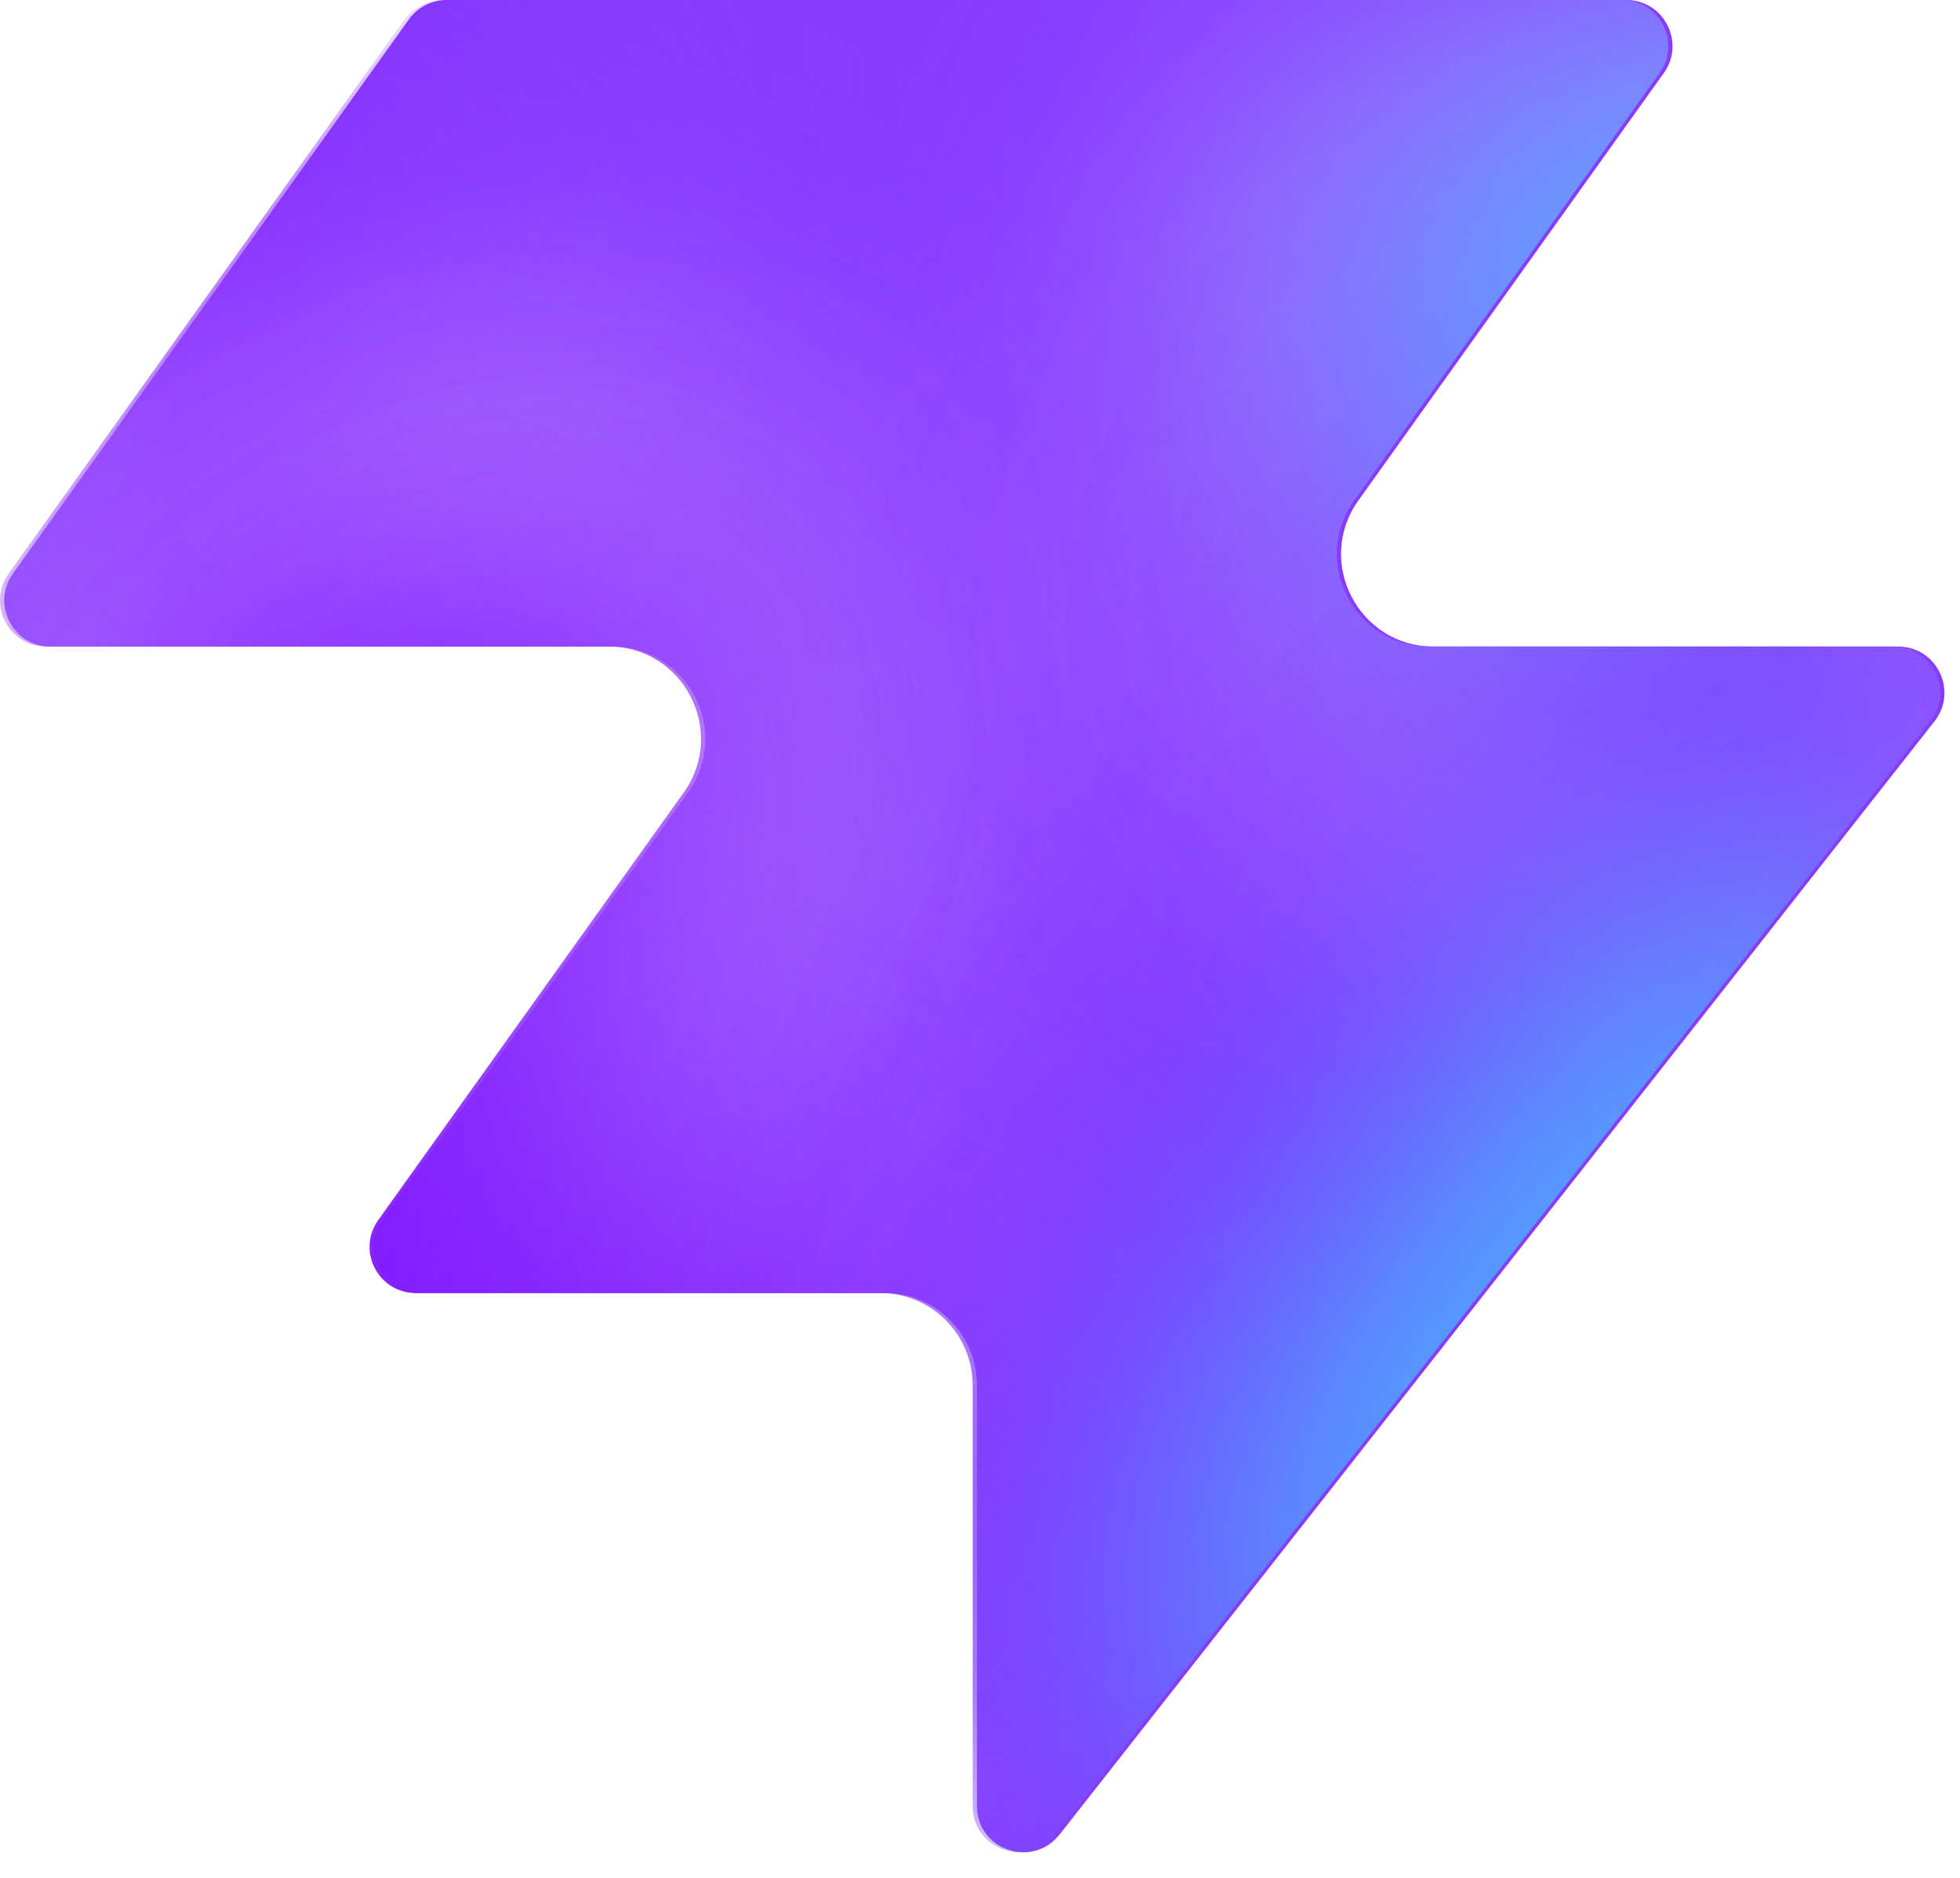
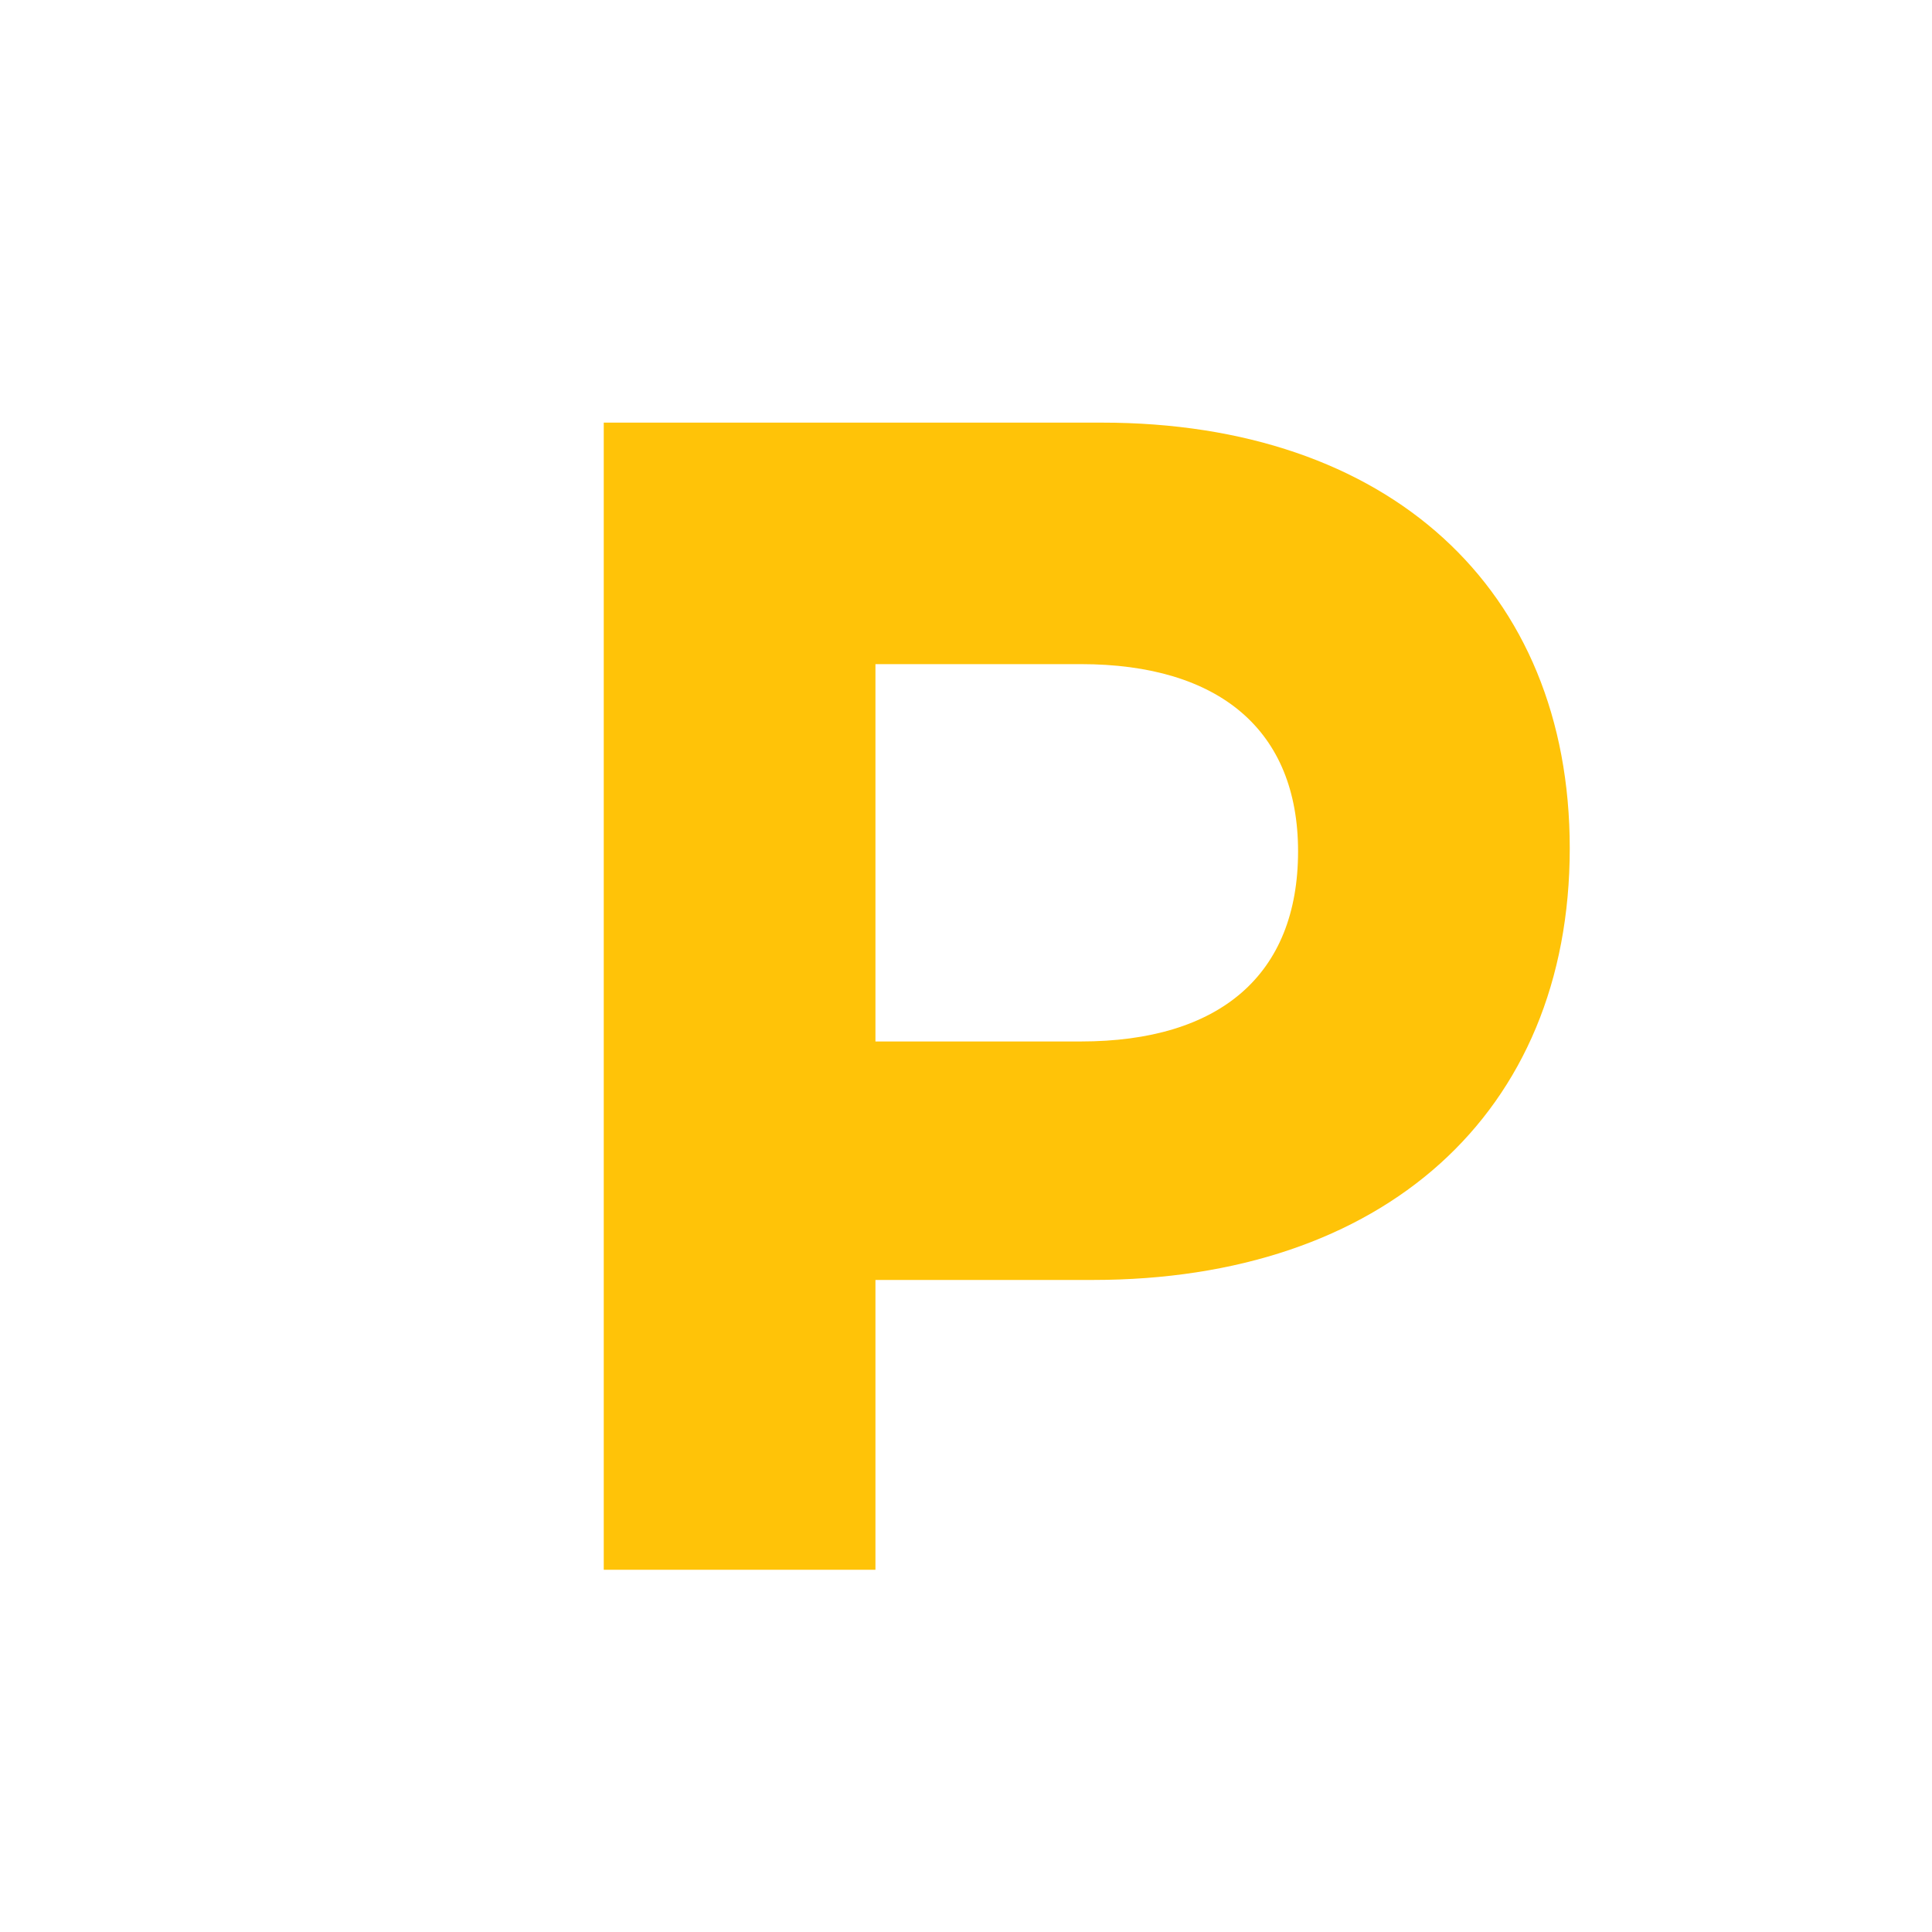
- <svg xmlns="http://www.w3.org/2000/svg" width="48" height="46" fill="none" viewBox="0 0 48 46">
-   <path fill="#863bff" d="M25.946 44.938c-.664.845-2.021.375-2.021-.698V33.937a2.26 2.26 0 0 0-2.262-2.262H10.287c-.92 0-1.456-1.04-.92-1.788l7.48-10.471c1.07-1.497 0-3.578-1.842-3.578H1.237c-.92 0-1.456-1.04-.92-1.788L10.013.474c.214-.297.556-.474.92-.474h28.894c.92 0 1.456 1.04.92 1.788l-7.48 10.471c-1.07 1.498 0 3.579 1.842 3.579h11.377c.943 0 1.473 1.088.89 1.83L25.947 44.94z" style="fill:#863bff;fill:color(display-p3 .525 .23 1);fill-opacity:1" />
-   <mask id="a" width="48" height="46" x="0" y="0" maskUnits="userSpaceOnUse" style="mask-type:alpha">
-     <path fill="#000" d="M25.842 44.938c-.664.844-2.021.375-2.021-.698V33.937a2.26 2.26 0 0 0-2.262-2.262H10.183c-.92 0-1.456-1.04-.92-1.788l7.48-10.471c1.07-1.498 0-3.579-1.842-3.579H1.133c-.92 0-1.456-1.04-.92-1.787L9.91.473c.214-.297.556-.474.92-.474h28.894c.92 0 1.456 1.04.92 1.788l-7.48 10.471c-1.07 1.498 0 3.578 1.842 3.578h11.377c.943 0 1.473 1.088.89 1.832L25.843 44.94z" style="fill:#000;fill-opacity:1" />
-   </mask>
-   <g mask="url(#a)">
-     <g filter="url(#b)">
-       <ellipse cx="5.508" cy="14.704" fill="#ede6ff" rx="5.508" ry="14.704" style="fill:#ede6ff;fill:color(display-p3 .927 .903 1);fill-opacity:1" transform="matrix(.00324 1 1 -.00324 -4.47 31.516)" />
-     </g>
-     <g filter="url(#c)">
-       <ellipse cx="10.399" cy="29.851" fill="#ede6ff" rx="10.399" ry="29.851" style="fill:#ede6ff;fill:color(display-p3 .927 .903 1);fill-opacity:1" transform="matrix(.00324 1 1 -.00324 -39.328 7.883)" />
-     </g>
-     <g filter="url(#d)">
-       <ellipse cx="5.508" cy="30.487" fill="#7e14ff" rx="5.508" ry="30.487" style="fill:#7e14ff;fill:color(display-p3 .492 .077 1);fill-opacity:1" transform="rotate(89.814 -25.913 -14.639)scale(1 -1)" />
-     </g>
-     <g filter="url(#e)">
-       <ellipse cx="5.508" cy="30.599" fill="#7e14ff" rx="5.508" ry="30.599" style="fill:#7e14ff;fill:color(display-p3 .492 .077 1);fill-opacity:1" transform="rotate(89.814 -32.644 -3.334)scale(1 -1)" />
-     </g>
-     <g filter="url(#f)">
-       <ellipse cx="5.508" cy="30.599" fill="#7e14ff" rx="5.508" ry="30.599" style="fill:#7e14ff;fill:color(display-p3 .492 .077 1);fill-opacity:1" transform="matrix(.00324 1 1 -.00324 -34.34 30.47)" />
-     </g>
-     <g filter="url(#g)">
-       <ellipse cx="14.072" cy="22.078" fill="#ede6ff" rx="14.072" ry="22.078" style="fill:#ede6ff;fill:color(display-p3 .927 .903 1);fill-opacity:1" transform="rotate(93.35 24.506 48.493)scale(-1 1)" />
-     </g>
-     <g filter="url(#h)">
-       <ellipse cx="3.47" cy="21.501" fill="#7e14ff" rx="3.47" ry="21.501" style="fill:#7e14ff;fill:color(display-p3 .492 .077 1);fill-opacity:1" transform="rotate(89.009 28.708 47.59)scale(-1 1)" />
-     </g>
-     <g filter="url(#i)">
-       <ellipse cx="3.47" cy="21.501" fill="#7e14ff" rx="3.47" ry="21.501" style="fill:#7e14ff;fill:color(display-p3 .492 .077 1);fill-opacity:1" transform="rotate(89.009 28.708 47.59)scale(-1 1)" />
-     </g>
-     <g filter="url(#j)">
-       <ellipse cx=".387" cy="8.972" fill="#7e14ff" rx="4.407" ry="29.108" style="fill:#7e14ff;fill:color(display-p3 .492 .077 1);fill-opacity:1" transform="rotate(39.51 .387 8.972)" />
-     </g>
-     <g filter="url(#k)">
-       <ellipse cx="47.523" cy="-6.092" fill="#7e14ff" rx="4.407" ry="29.108" style="fill:#7e14ff;fill:color(display-p3 .492 .077 1);fill-opacity:1" transform="rotate(37.892 47.523 -6.092)" />
-     </g>
-     <g filter="url(#l)">
-       <ellipse cx="41.412" cy="6.333" fill="#47bfff" rx="5.971" ry="9.665" style="fill:#47bfff;fill:color(display-p3 .28 .748 1);fill-opacity:1" transform="rotate(37.892 41.412 6.333)" />
-     </g>
-     <g filter="url(#m)">
-       <ellipse cx="-1.879" cy="38.332" fill="#7e14ff" rx="4.407" ry="29.108" style="fill:#7e14ff;fill:color(display-p3 .492 .077 1);fill-opacity:1" transform="rotate(37.892 -1.88 38.332)" />
-     </g>
-     <g filter="url(#n)">
-       <ellipse cx="-1.879" cy="38.332" fill="#7e14ff" rx="4.407" ry="29.108" style="fill:#7e14ff;fill:color(display-p3 .492 .077 1);fill-opacity:1" transform="rotate(37.892 -1.88 38.332)" />
-     </g>
-     <g filter="url(#o)">
-       <ellipse cx="35.651" cy="29.907" fill="#7e14ff" rx="4.407" ry="29.108" style="fill:#7e14ff;fill:color(display-p3 .492 .077 1);fill-opacity:1" transform="rotate(37.892 35.651 29.907)" />
-     </g>
-     <g filter="url(#p)">
-       <ellipse cx="38.418" cy="32.4" fill="#47bfff" rx="5.971" ry="15.297" style="fill:#47bfff;fill:color(display-p3 .28 .748 1);fill-opacity:1" transform="rotate(37.892 38.418 32.4)" />
-     </g>
-   </g>
-   <defs>
-     <filter id="b" width="60.045" height="41.654" x="-19.77" y="16.149" color-interpolation-filters="sRGB" filterUnits="userSpaceOnUse">
-       <feFlood flood-opacity="0" result="BackgroundImageFix" />
-       <feBlend in="SourceGraphic" in2="BackgroundImageFix" result="shape" />
-       <feGaussianBlur result="effect1_foregroundBlur_2002_17158" stdDeviation="7.659" />
-     </filter>
-     <filter id="c" width="90.34" height="51.437" x="-54.613" y="-7.533" color-interpolation-filters="sRGB" filterUnits="userSpaceOnUse">
-       <feFlood flood-opacity="0" result="BackgroundImageFix" />
-       <feBlend in="SourceGraphic" in2="BackgroundImageFix" result="shape" />
-       <feGaussianBlur result="effect1_foregroundBlur_2002_17158" stdDeviation="7.659" />
-     </filter>
-     <filter id="d" width="79.355" height="29.4" x="-49.64" y="2.03" color-interpolation-filters="sRGB" filterUnits="userSpaceOnUse">
-       <feFlood flood-opacity="0" result="BackgroundImageFix" />
-       <feBlend in="SourceGraphic" in2="BackgroundImageFix" result="shape" />
-       <feGaussianBlur result="effect1_foregroundBlur_2002_17158" stdDeviation="4.596" />
-     </filter>
-     <filter id="e" width="79.579" height="29.4" x="-45.045" y="20.029" color-interpolation-filters="sRGB" filterUnits="userSpaceOnUse">
-       <feFlood flood-opacity="0" result="BackgroundImageFix" />
-       <feBlend in="SourceGraphic" in2="BackgroundImageFix" result="shape" />
-       <feGaussianBlur result="effect1_foregroundBlur_2002_17158" stdDeviation="4.596" />
-     </filter>
-     <filter id="f" width="79.579" height="29.4" x="-43.513" y="21.178" color-interpolation-filters="sRGB" filterUnits="userSpaceOnUse">
-       <feFlood flood-opacity="0" result="BackgroundImageFix" />
-       <feBlend in="SourceGraphic" in2="BackgroundImageFix" result="shape" />
-       <feGaussianBlur result="effect1_foregroundBlur_2002_17158" stdDeviation="4.596" />
-     </filter>
-     <filter id="g" width="74.749" height="58.852" x="15.756" y="-17.901" color-interpolation-filters="sRGB" filterUnits="userSpaceOnUse">
-       <feFlood flood-opacity="0" result="BackgroundImageFix" />
-       <feBlend in="SourceGraphic" in2="BackgroundImageFix" result="shape" />
-       <feGaussianBlur result="effect1_foregroundBlur_2002_17158" stdDeviation="7.659" />
-     </filter>
-     <filter id="h" width="61.377" height="25.362" x="23.548" y="2.284" color-interpolation-filters="sRGB" filterUnits="userSpaceOnUse">
-       <feFlood flood-opacity="0" result="BackgroundImageFix" />
-       <feBlend in="SourceGraphic" in2="BackgroundImageFix" result="shape" />
-       <feGaussianBlur result="effect1_foregroundBlur_2002_17158" stdDeviation="4.596" />
-     </filter>
-     <filter id="i" width="61.377" height="25.362" x="23.548" y="2.284" color-interpolation-filters="sRGB" filterUnits="userSpaceOnUse">
-       <feFlood flood-opacity="0" result="BackgroundImageFix" />
-       <feBlend in="SourceGraphic" in2="BackgroundImageFix" result="shape" />
-       <feGaussianBlur result="effect1_foregroundBlur_2002_17158" stdDeviation="4.596" />
-     </filter>
-     <filter id="j" width="56.045" height="63.649" x="-27.636" y="-22.853" color-interpolation-filters="sRGB" filterUnits="userSpaceOnUse">
-       <feFlood flood-opacity="0" result="BackgroundImageFix" />
-       <feBlend in="SourceGraphic" in2="BackgroundImageFix" result="shape" />
-       <feGaussianBlur result="effect1_foregroundBlur_2002_17158" stdDeviation="4.596" />
-     </filter>
-     <filter id="k" width="54.814" height="64.646" x="20.116" y="-38.415" color-interpolation-filters="sRGB" filterUnits="userSpaceOnUse">
-       <feFlood flood-opacity="0" result="BackgroundImageFix" />
-       <feBlend in="SourceGraphic" in2="BackgroundImageFix" result="shape" />
-       <feGaussianBlur result="effect1_foregroundBlur_2002_17158" stdDeviation="4.596" />
-     </filter>
-     <filter id="l" width="33.541" height="35.313" x="24.641" y="-11.323" color-interpolation-filters="sRGB" filterUnits="userSpaceOnUse">
-       <feFlood flood-opacity="0" result="BackgroundImageFix" />
-       <feBlend in="SourceGraphic" in2="BackgroundImageFix" result="shape" />
-       <feGaussianBlur result="effect1_foregroundBlur_2002_17158" stdDeviation="4.596" />
-     </filter>
-     <filter id="m" width="54.814" height="64.646" x="-29.286" y="6.009" color-interpolation-filters="sRGB" filterUnits="userSpaceOnUse">
-       <feFlood flood-opacity="0" result="BackgroundImageFix" />
-       <feBlend in="SourceGraphic" in2="BackgroundImageFix" result="shape" />
-       <feGaussianBlur result="effect1_foregroundBlur_2002_17158" stdDeviation="4.596" />
-     </filter>
-     <filter id="n" width="54.814" height="64.646" x="-29.286" y="6.009" color-interpolation-filters="sRGB" filterUnits="userSpaceOnUse">
-       <feFlood flood-opacity="0" result="BackgroundImageFix" />
-       <feBlend in="SourceGraphic" in2="BackgroundImageFix" result="shape" />
-       <feGaussianBlur result="effect1_foregroundBlur_2002_17158" stdDeviation="4.596" />
-     </filter>
-     <filter id="o" width="54.814" height="64.646" x="8.244" y="-2.416" color-interpolation-filters="sRGB" filterUnits="userSpaceOnUse">
-       <feFlood flood-opacity="0" result="BackgroundImageFix" />
-       <feBlend in="SourceGraphic" in2="BackgroundImageFix" result="shape" />
-       <feGaussianBlur result="effect1_foregroundBlur_2002_17158" stdDeviation="4.596" />
-     </filter>
-     <filter id="p" width="39.409" height="43.623" x="18.713" y="10.588" color-interpolation-filters="sRGB" filterUnits="userSpaceOnUse">
-       <feFlood flood-opacity="0" result="BackgroundImageFix" />
-       <feBlend in="SourceGraphic" in2="BackgroundImageFix" result="shape" />
-       <feGaussianBlur result="effect1_foregroundBlur_2002_17158" stdDeviation="4.596" />
-     </filter>
-   </defs>
+ <svg xmlns="http://www.w3.org/2000/svg" viewBox="0 0 64 64">
+   <path fill="#ffc308" d="M20 14h16.5C46 14 52 19.5 52 28.1c0 8.8-6.2 14.3-15.8 14.3H29V52h-9V14Zm9 8v12.5h6.8c4.6 0 7.2-2.2 7.2-6.3 0-4-2.6-6.2-7.2-6.2H29Z" />
</svg>
